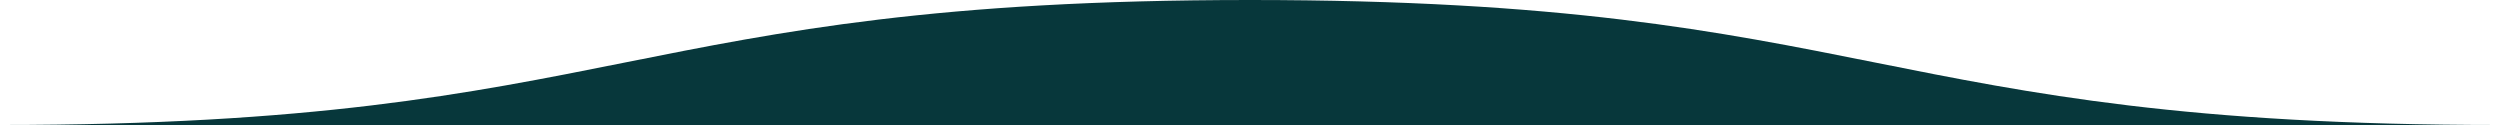
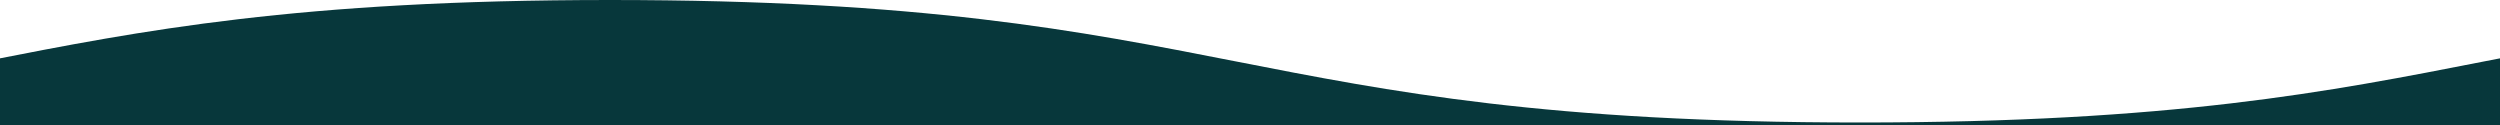
<svg xmlns="http://www.w3.org/2000/svg" width="1000" height="50" viewBox="0 0 1000 50">
-   <path d="M0,496c250,0,250,50,500,50s250-50,500-50Z" transform="translate(1000 546) rotate(180)" fill="#07373B" />
+   <defs>
+     <clipPath id="b">
+       <rect width="1000" height="50" />
+     </clipPath>
+   </defs>
+   <g id="a" clip-path="url(#b)">
+     <path d="M0,496c250,0,250,49,500,49s250-49,500-49v-1H0Z" transform="translate(744 545) rotate(180)" fill="#07373b" />
+     <path d="M0,496c250,0,250,49,500,49s250-49,500-49v-1H0Z" transform="translate(1744 545) rotate(180)" fill="#07373b" />
+   </g>
</svg>
